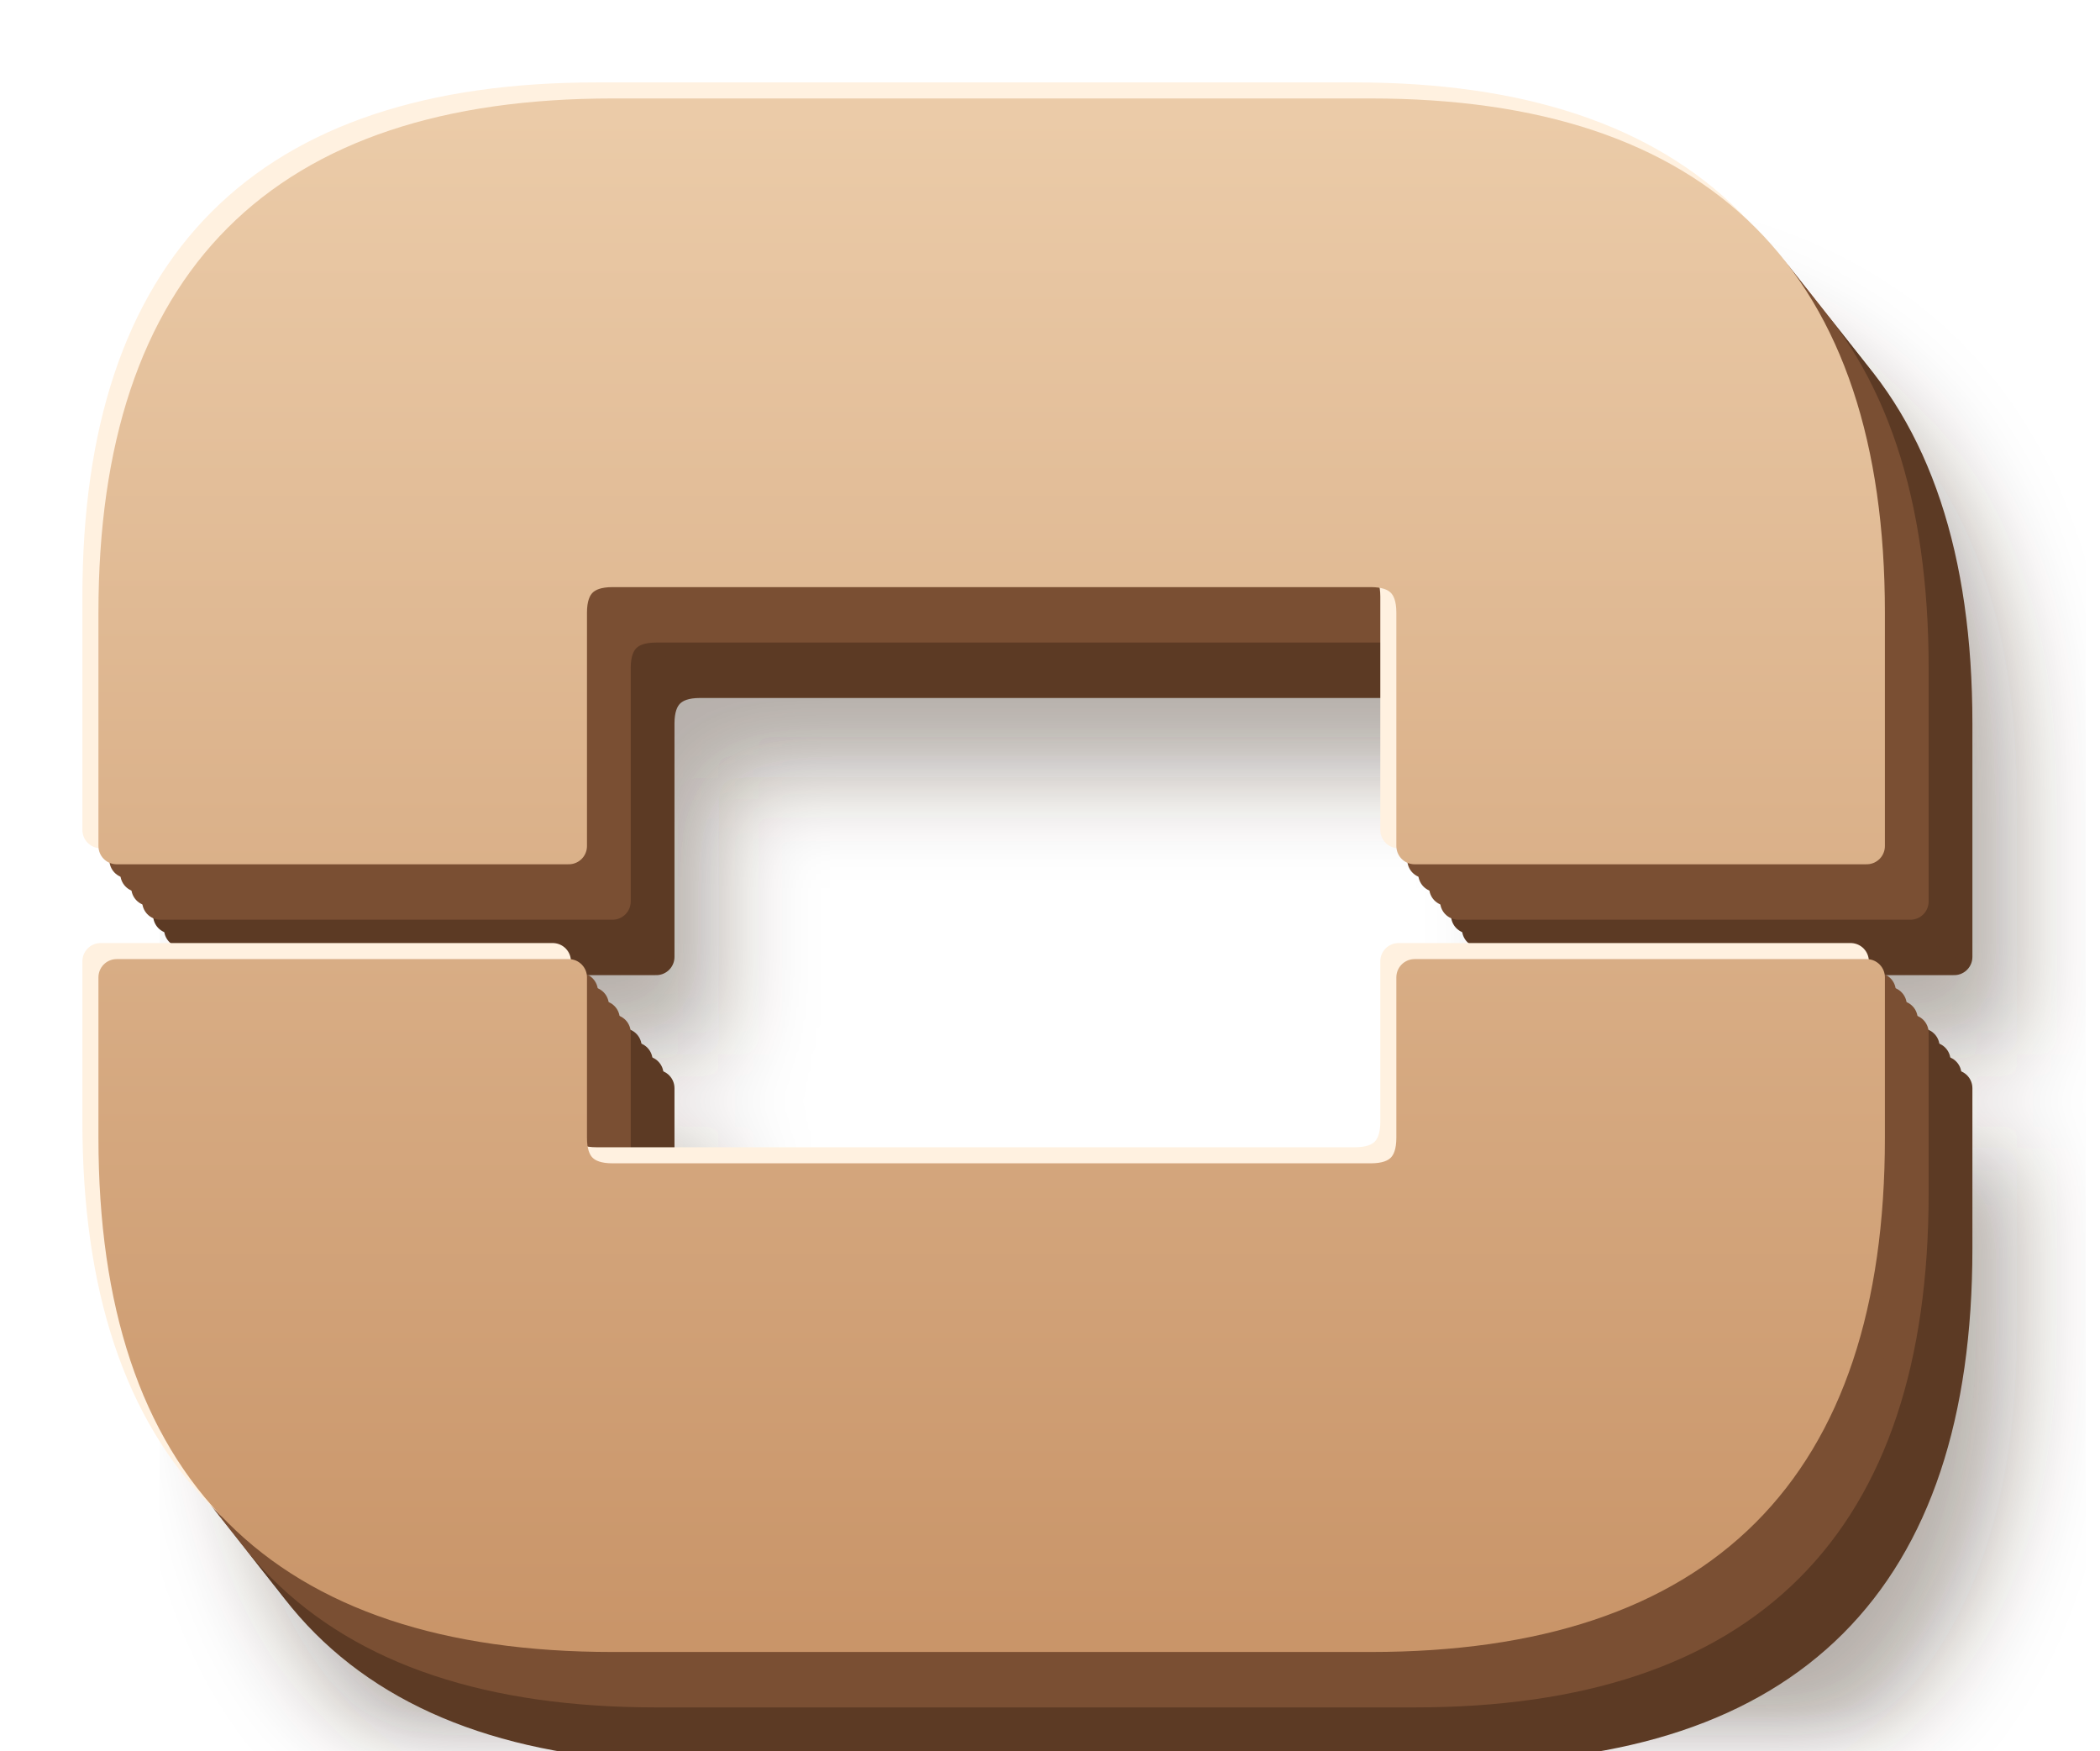
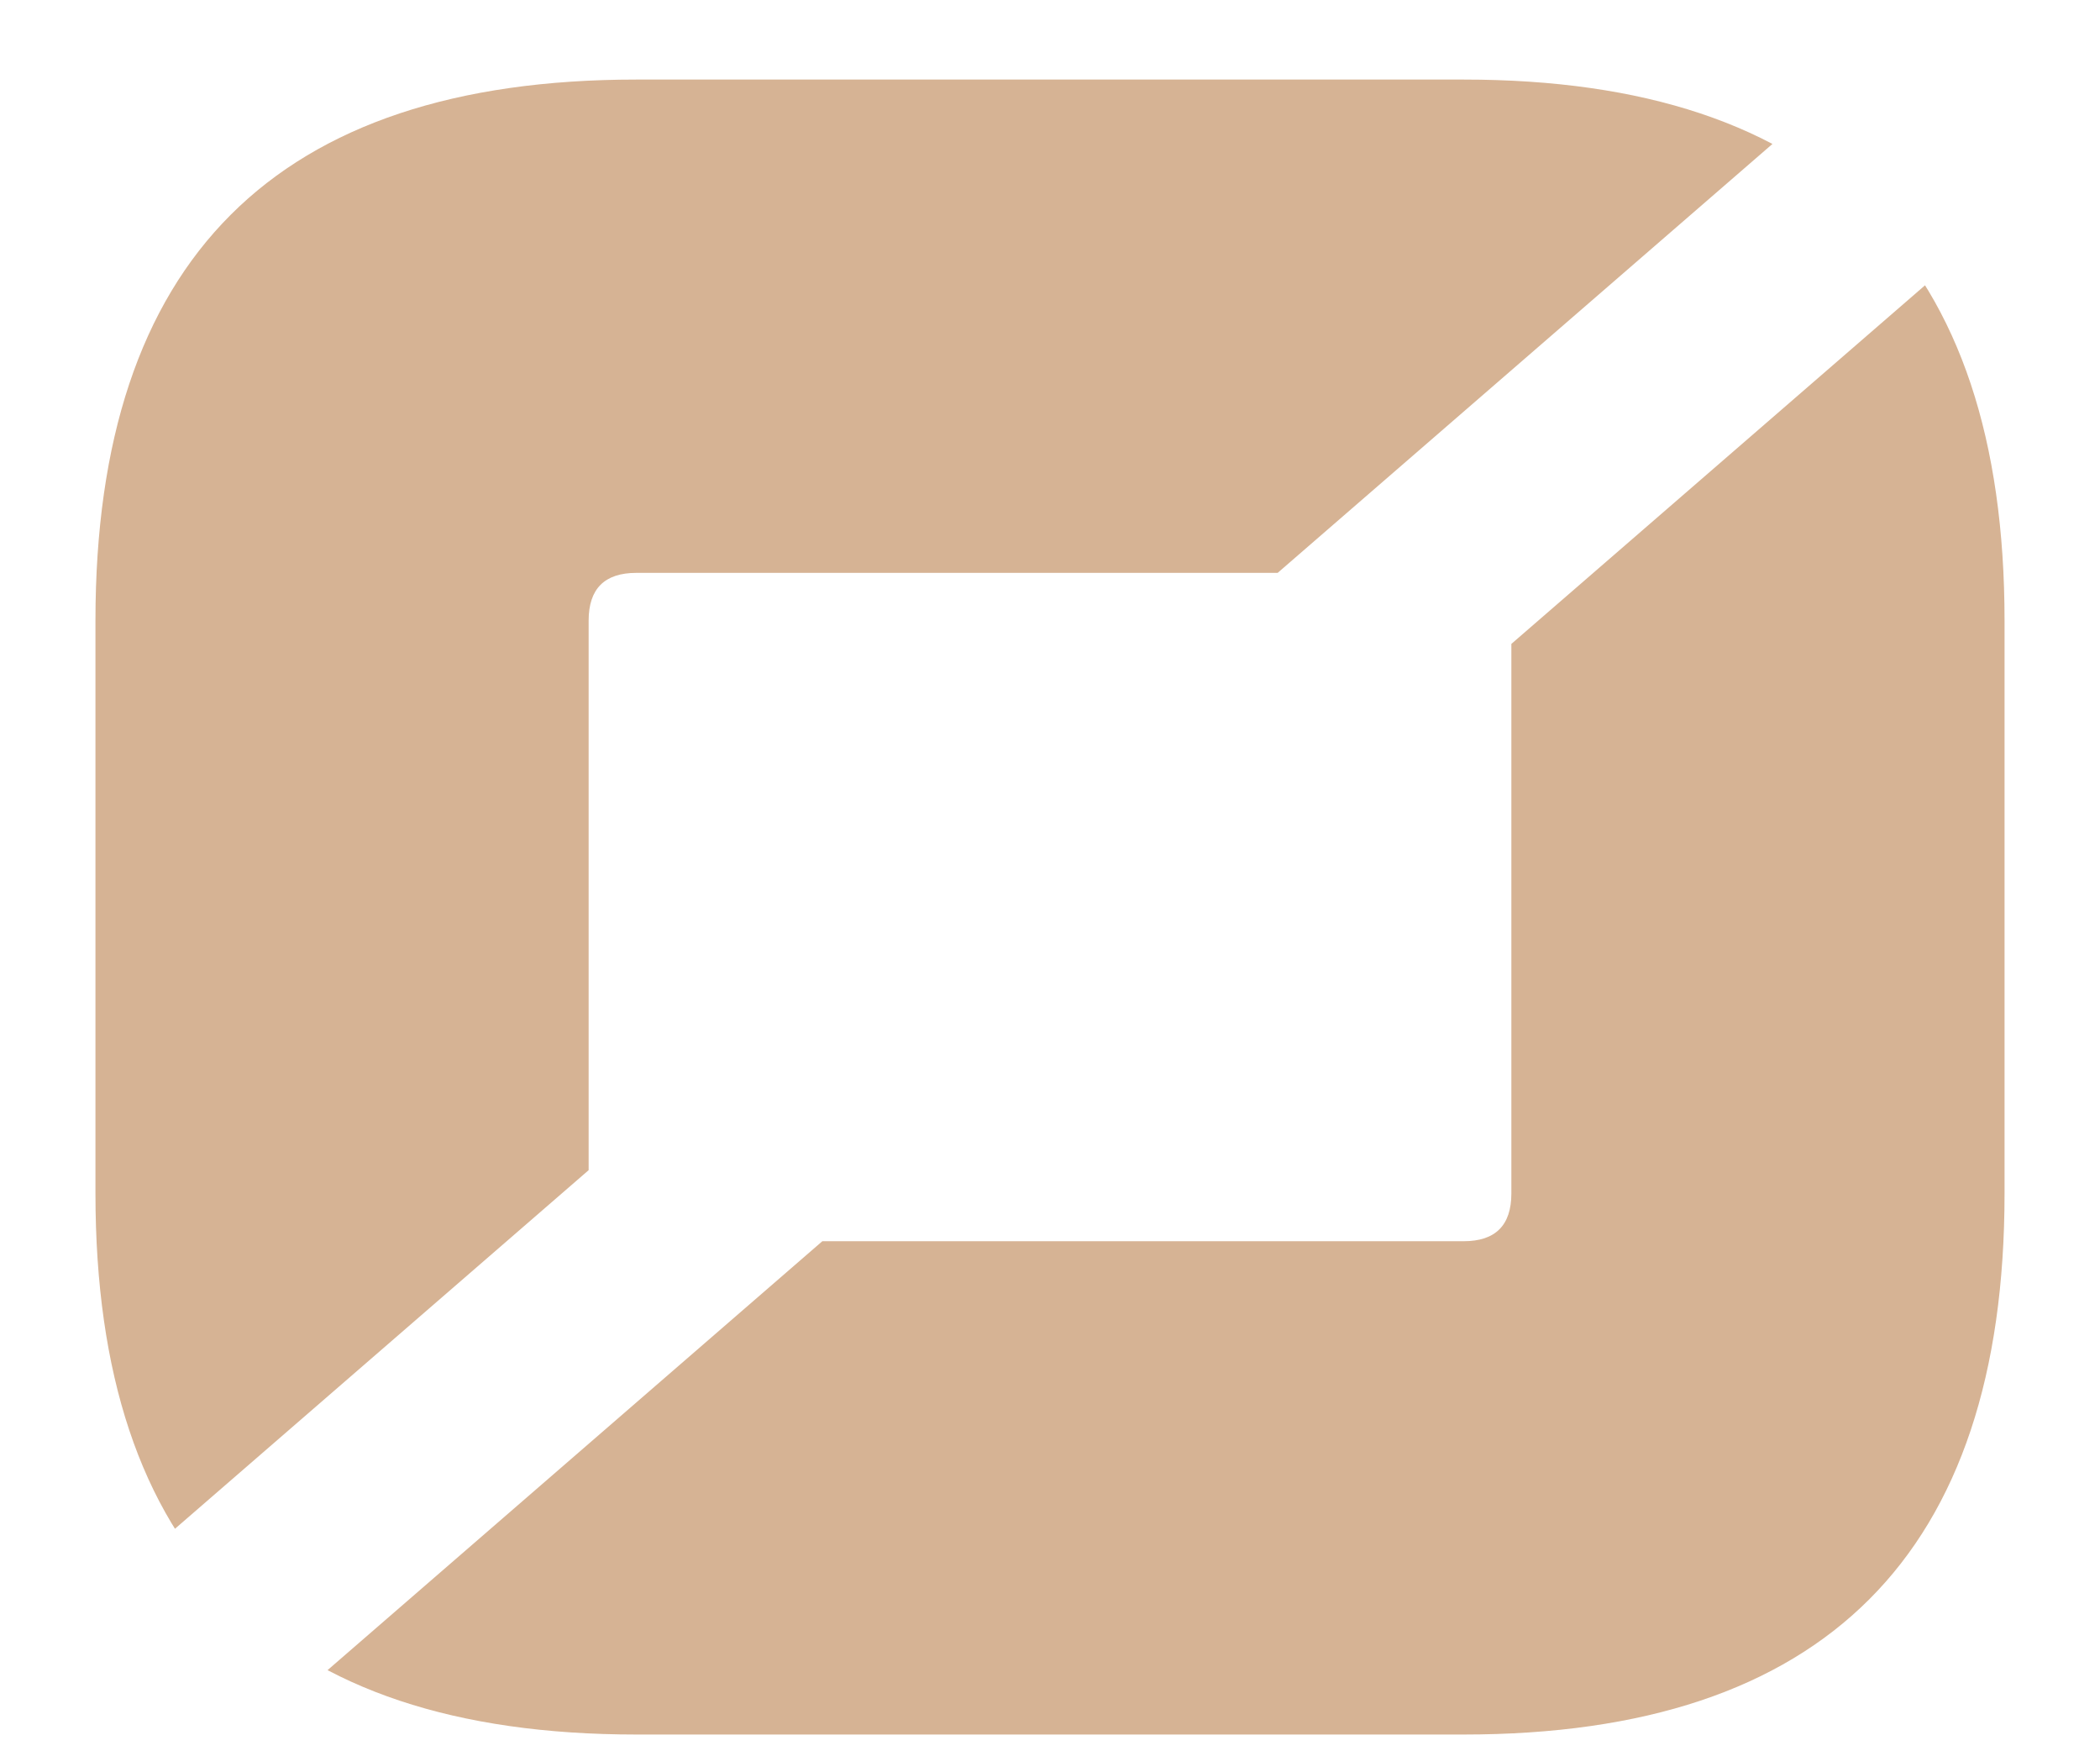
- <svg xmlns="http://www.w3.org/2000/svg" viewBox="-8 -8 144 120" width="144" height="120" role="img" aria-label="Kabuor Dine">
-   <defs>
-     <linearGradient id="kd-face" gradientUnits="userSpaceOnUse" x1="0" y1="0" x2="0" y2="104">
-       <stop offset="0" stop-color="#EBCBA8" />
-       <stop offset="1" stop-color="#C99569" />
-     </linearGradient>
-     <filter id="kd-shadow" x="-5%" y="-20%" width="110%" height="160%">
-       <feGaussianBlur stdDeviation="3.2" />
-     </filter>
-     <g id="kd-word" stroke-width="2.5" stroke-linejoin="round">
-       <g transform="translate(0 0)">
-         <path d="M 0.00 50.00 L 31.00 50.00 V 34.00 Q 31.00 31.00 34.00 31.00 H 86.00 Q 89.00 31.00 89.00 34.00 V 50.00 H 120.00 V 34.00 Q 120.00 0.00 86.00 0.00 H 34.00 Q 0.00 0.00 0.00 34.00 Z M 0.00 59.00 L 31.00 59.00 V 70.00 Q 31.00 73.00 34.00 73.00 H 86.00 Q 89.00 73.00 89.00 70.00 V 59.00 H 120.00 V 70.00 Q 120.00 104.00 86.00 104.00 H 34.00 Q 0.00 104.00 0.00 70.00 Z" fill-rule="evenodd" />
-       </g>
-     </g>
-   </defs>
-   <use href="#kd-word" transform="translate(9 13)" fill="#2E1A0E" stroke="#2E1A0E" opacity="0.35" filter="url(#kd-shadow)" />
-   <use href="#kd-word" transform="translate(6.00 7.60)" fill="#5C3A24" stroke="#5C3A24" />
-   <use href="#kd-word" transform="translate(5.25 6.65)" fill="#5C3A24" stroke="#5C3A24" />
-   <use href="#kd-word" transform="translate(4.50 5.70)" fill="#5C3A24" stroke="#5C3A24" />
-   <use href="#kd-word" transform="translate(3.75 4.75)" fill="#5C3A24" stroke="#5C3A24" />
-   <use href="#kd-word" transform="translate(3.00 3.80)" fill="#7A4F33" stroke="#7A4F33" />
-   <use href="#kd-word" transform="translate(2.25 2.85)" fill="#7A4F33" stroke="#7A4F33" />
-   <use href="#kd-word" transform="translate(1.50 1.90)" fill="#7A4F33" stroke="#7A4F33" />
-   <use href="#kd-word" transform="translate(0.75 0.95)" fill="#7A4F33" stroke="#7A4F33" />
-   <use href="#kd-word" transform="translate(-1.1 -1.1)" fill="#FFF1E0" stroke="#FFF1E0" />
-   <use href="#kd-word" fill="url(#kd-face)" stroke="url(#kd-face)" />
+ <svg xmlns="http://www.w3.org/2000/svg" viewBox="-6 -6 132 110" width="132" height="110" role="img" aria-label="Kabuor Dine">
+   <g transform="translate(0 -1)">
+     <defs>
+       <clipPath id="mat">
+         <polygon points="-170.96,243.57 282.45,-149.39 -136.48,-174.71" />
+       </clipPath>
+       <clipPath id="mbt">
+         <polygon points="-162.45,253.39 290.96,-139.57 256.48,278.71" />
+       </clipPath>
+     </defs>
+     <path d="M34.00 0.00 H86.00 Q120.00 0.00 120.00 34.00 V70.00 Q120.00 104.00 86.00 104.00 H34.00 Q0.00 104.00 0.00 70.00 V34.00 Q0.00 0.00 34.00 0.00 Z M34.00 31.00 H86.00 Q89.00 31.00 89.00 34.00 V70.00 Q89.00 73.00 86.00 73.00 H34.00 Q31.00 73.00 31.00 70.00 V34.00 Q31.00 31.00 34.00 31.00 Z" fill="#D6B394" fill-rule="evenodd" clip-path="url(#mat)" />
+     <path d="M34.00 0.00 H86.00 Q120.00 0.00 120.00 34.00 V70.00 Q120.00 104.00 86.00 104.00 H34.00 Q0.00 104.00 0.00 70.00 V34.00 Q0.00 0.00 34.00 0.00 Z M34.00 31.00 H86.00 Q89.00 31.00 89.00 34.00 V70.00 Q89.00 73.00 86.00 73.00 H34.00 Q31.00 73.00 31.00 70.00 V34.00 Q31.00 31.00 34.00 31.00 Z" fill="#D6B394" fill-rule="evenodd" clip-path="url(#mbt)" />
+   </g>
</svg>
